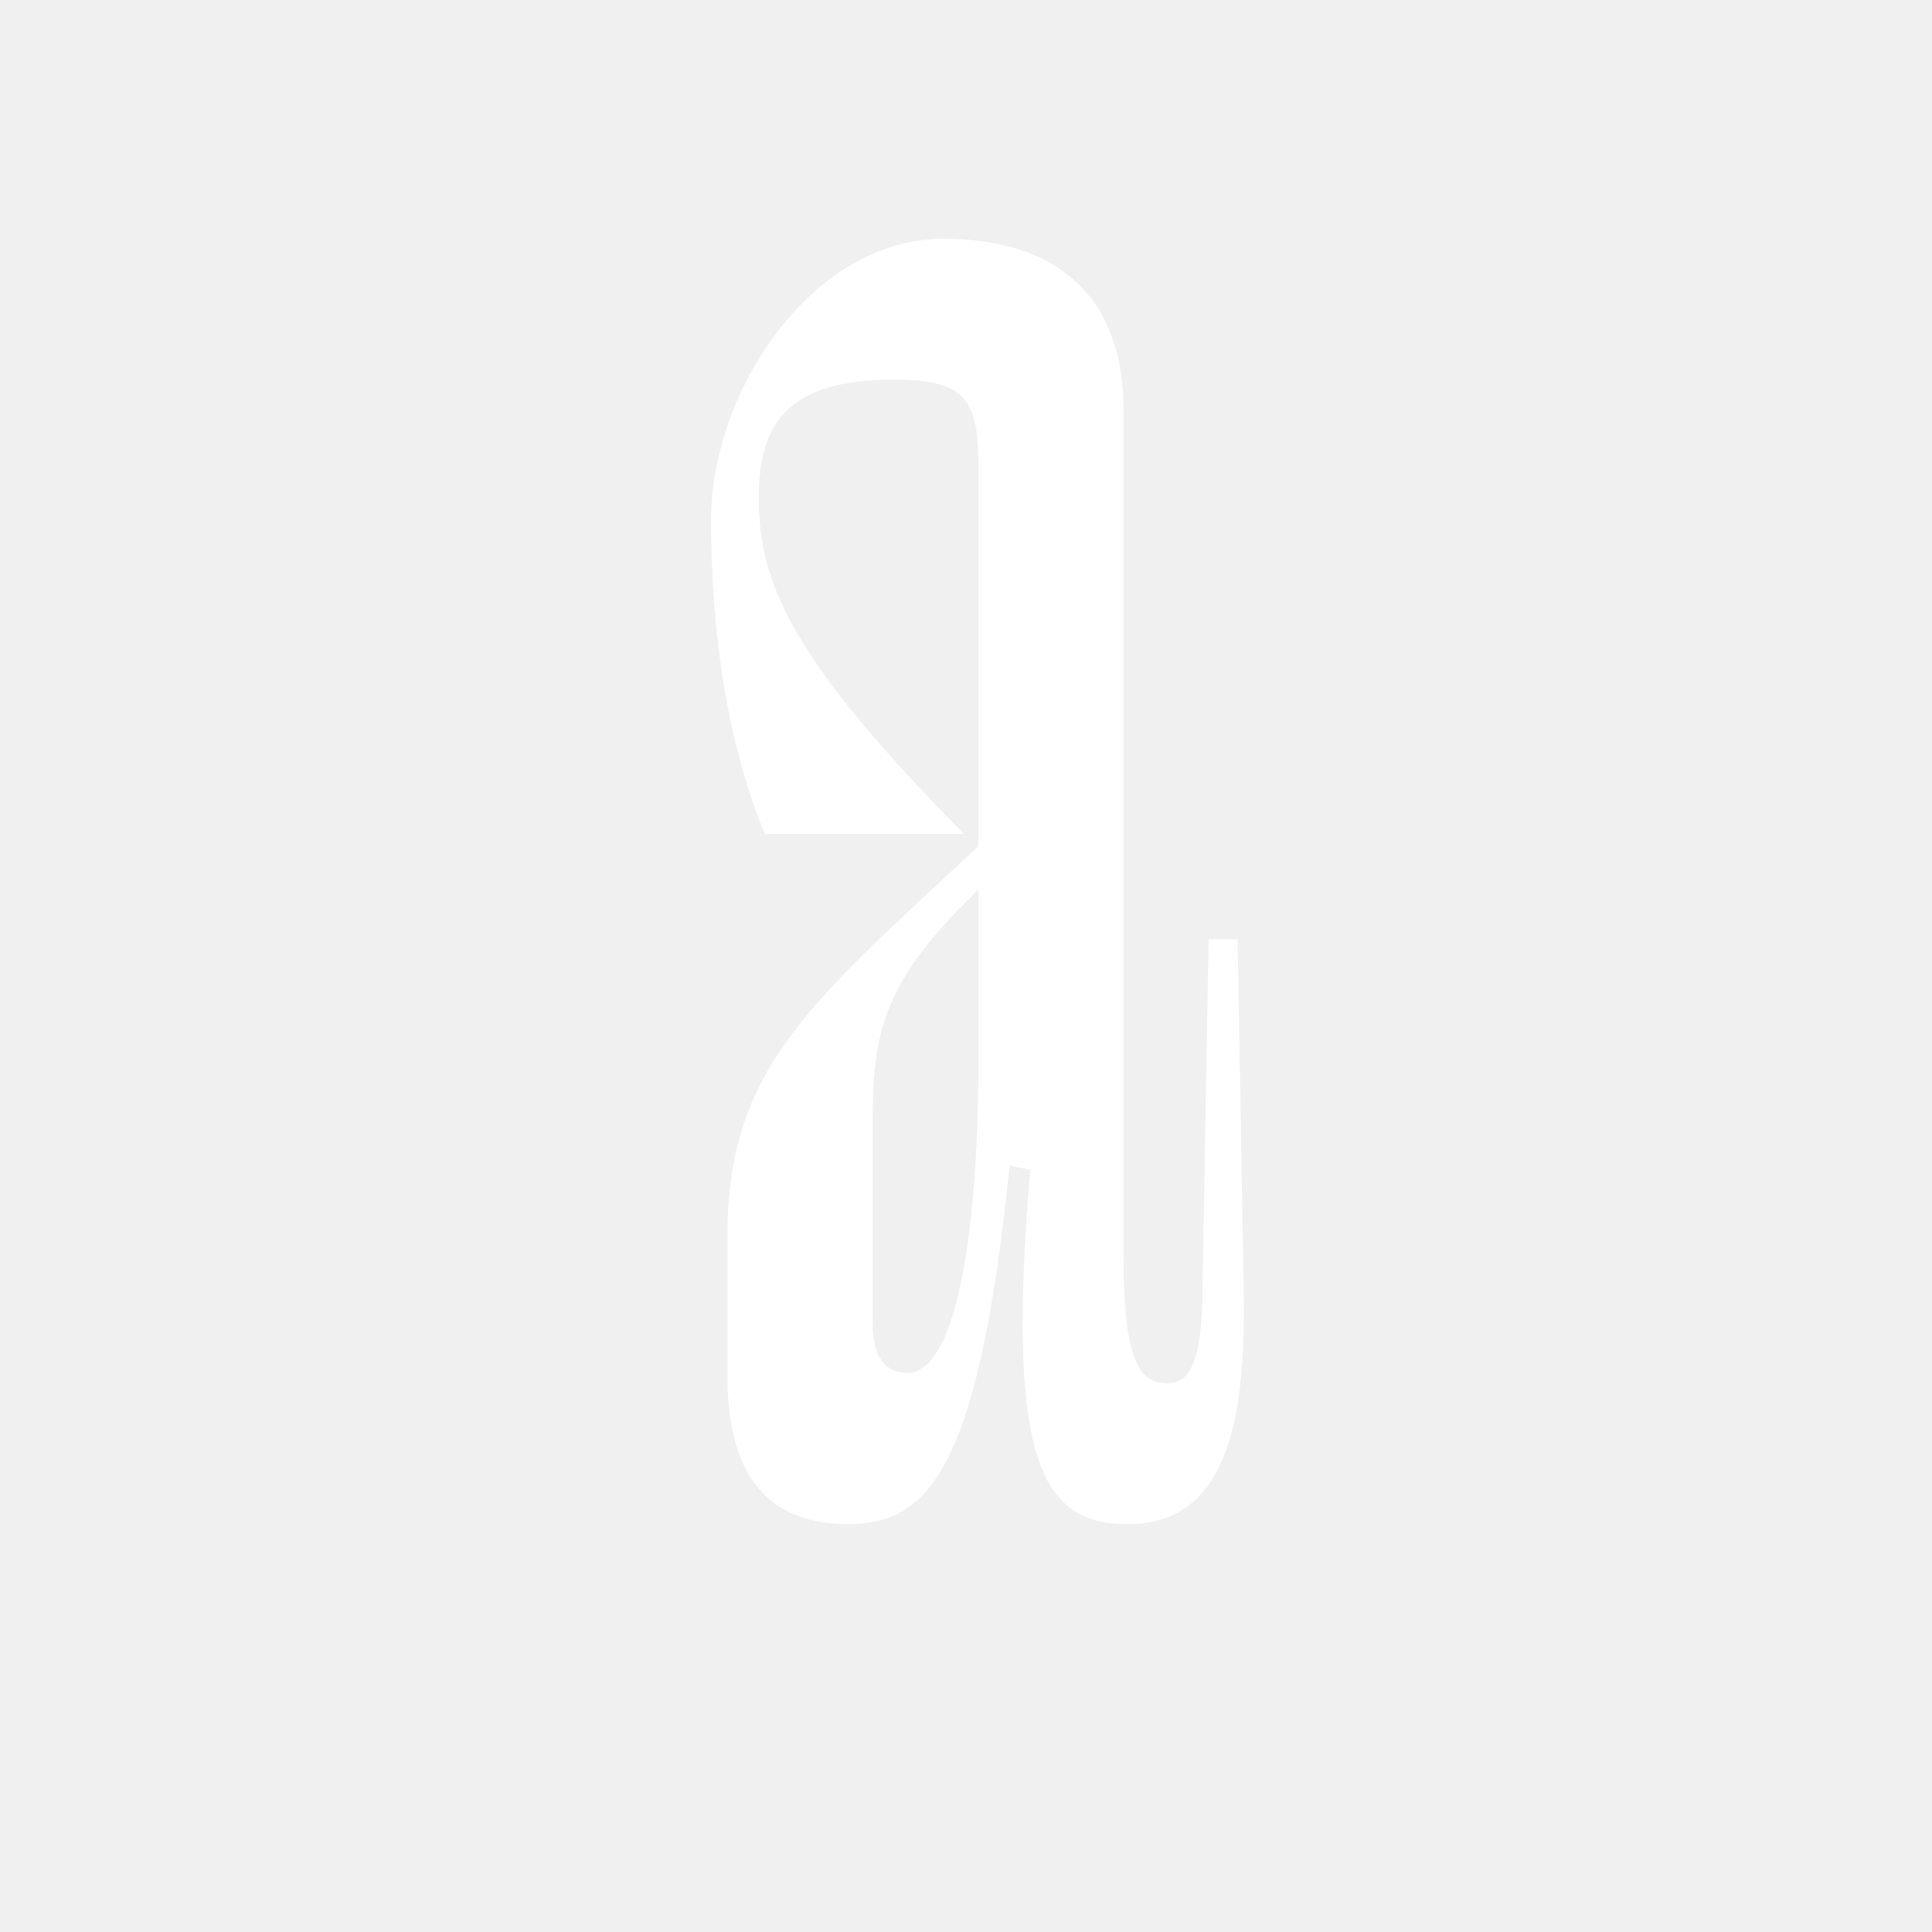
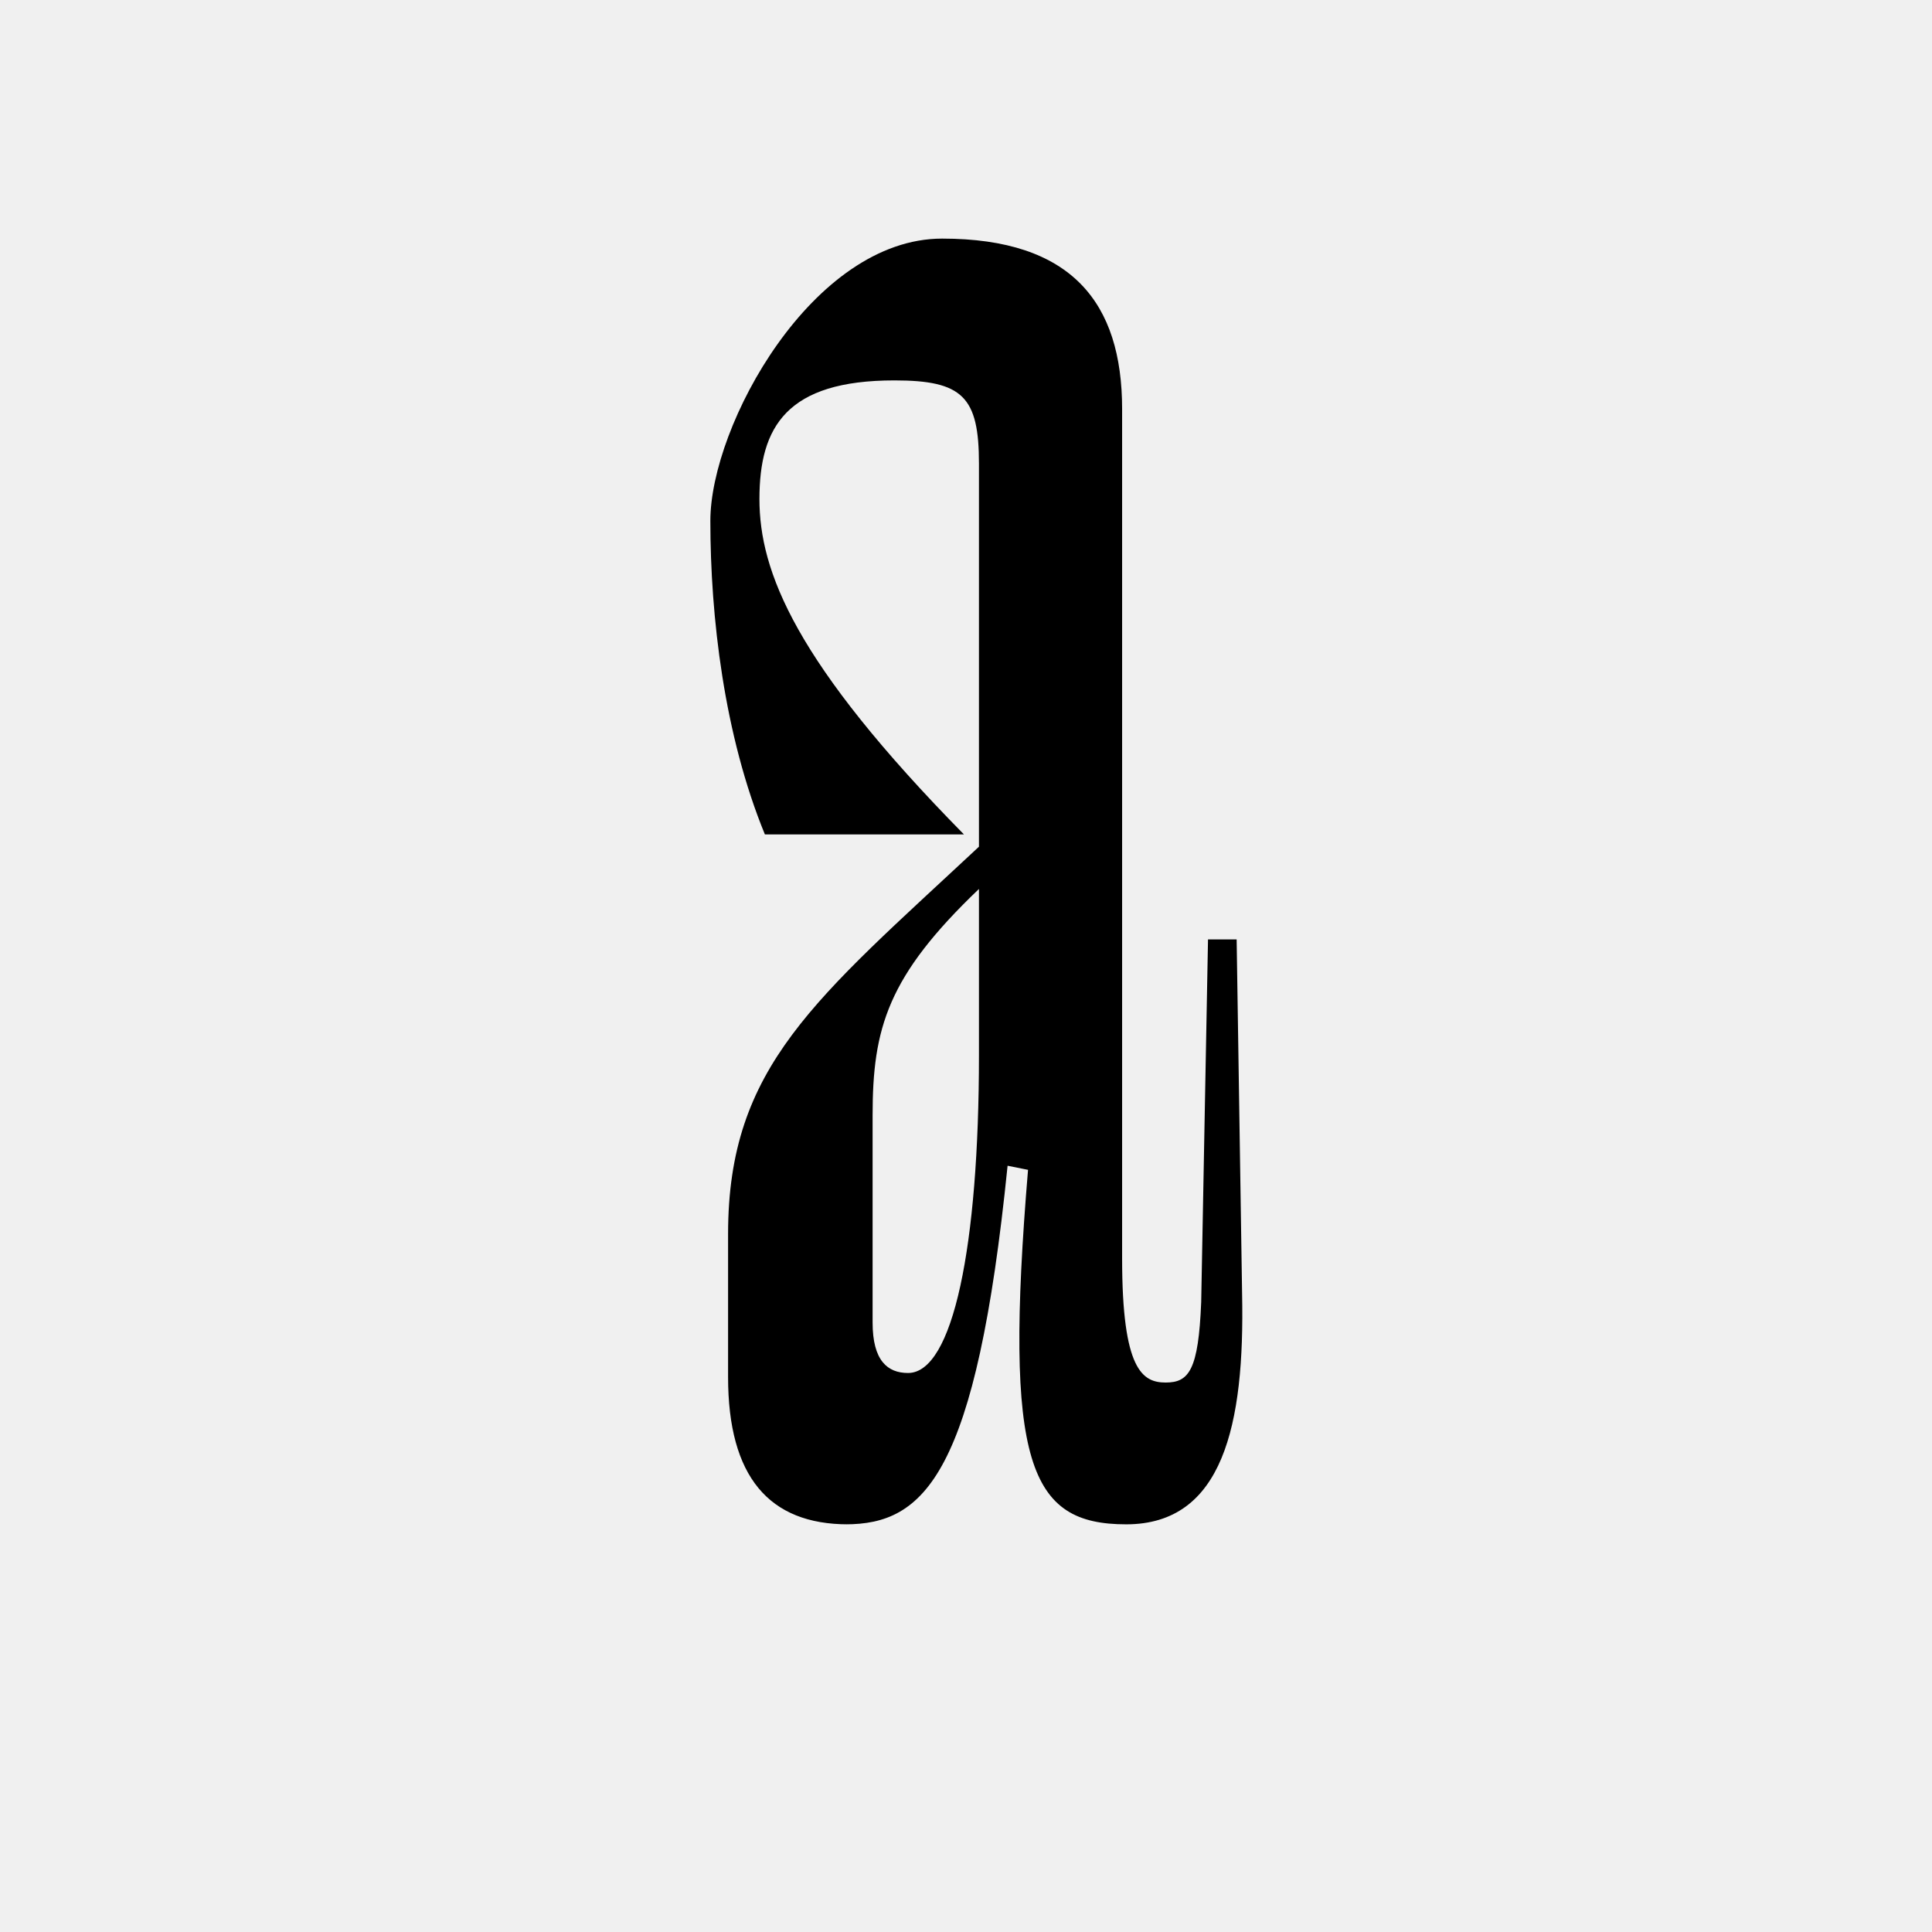
- <svg xmlns="http://www.w3.org/2000/svg" width="141.73px" height="141.73px" x="0px" y="0px" viewBox="0 0 141.73 141.73" enable-background="new 0 0 141.73 141.73">
-   <path fill="#fff" d="M62.2 111.8c-5.79 0-8.83-3.49-8.83-10.79V90.52c0-12.32 6.4-17.19 18.4-28.44V33.95c0-4.87-1.21-6.1-6.23-6.1-7.9 0-9.88 3.36-9.88 8.68 0 6.39 2.58 12.01 15.05 24.64h-14.6c-3.04-7.3-3.95-15.97-3.95-22.97 0-9.58 7.45-20.68 17.03-20.68 8.82 0 13.23 4.71 13.23 12.47v62.35c0 8.21 1.52 9.13 3.2 9.13 1.36 0 2.43-.92 2.58-5.93l.46-26.62h2.13l.45 26.01c.15 9.58-1.36 16.88-8.51 16.88-6.24 0-8.98-4.41-7.15-26l-1.52-.31c-2.28 22.66-6.09 26.3-11.86 26.3m4.4-11.1c3.35 0 5.18-9.27 5.18-23.26V65.27c-6.7 6.39-7.76 10.2-7.76 16.58v15.2c0 2.75 1.07 3.66 2.59 3.66" />
+ <svg xmlns="http://www.w3.org/2000/svg" id="Layer_1" version="1.1" viewBox="0 0 141.7 141.7">
+   <path d="M62.2,111.8c-5.8,0-8.8-3.5-8.8-10.8v-10.5c0-12.3,6.4-17.2,18.4-28.4v-28.1c0-4.9-1.2-6.1-6.2-6.1-7.9,0-9.9,3.4-9.9,8.7s2.6,12,15,24.6h-14.6c-3-7.3-4-16-4-23s7.5-20.7,17-20.7,13.2,4.7,13.2,12.5v62.3c0,8.2,1.5,9.1,3.2,9.1s2.4-.9,2.6-5.9l.5-26.6h2.1l.4,26c.2,9.6-1.4,16.9-8.5,16.9s-9-4.4-7.2-26l-1.5-.3c-2.3,22.7-6.1,26.3-11.9,26.3M66.6,100.7c3.3,0,5.2-9.3,5.2-23.3v-12.2c-6.7,6.4-7.8,10.2-7.8,16.6v15.2c0,2.8,1.1,3.7,2.6,3.7" />
</svg>
